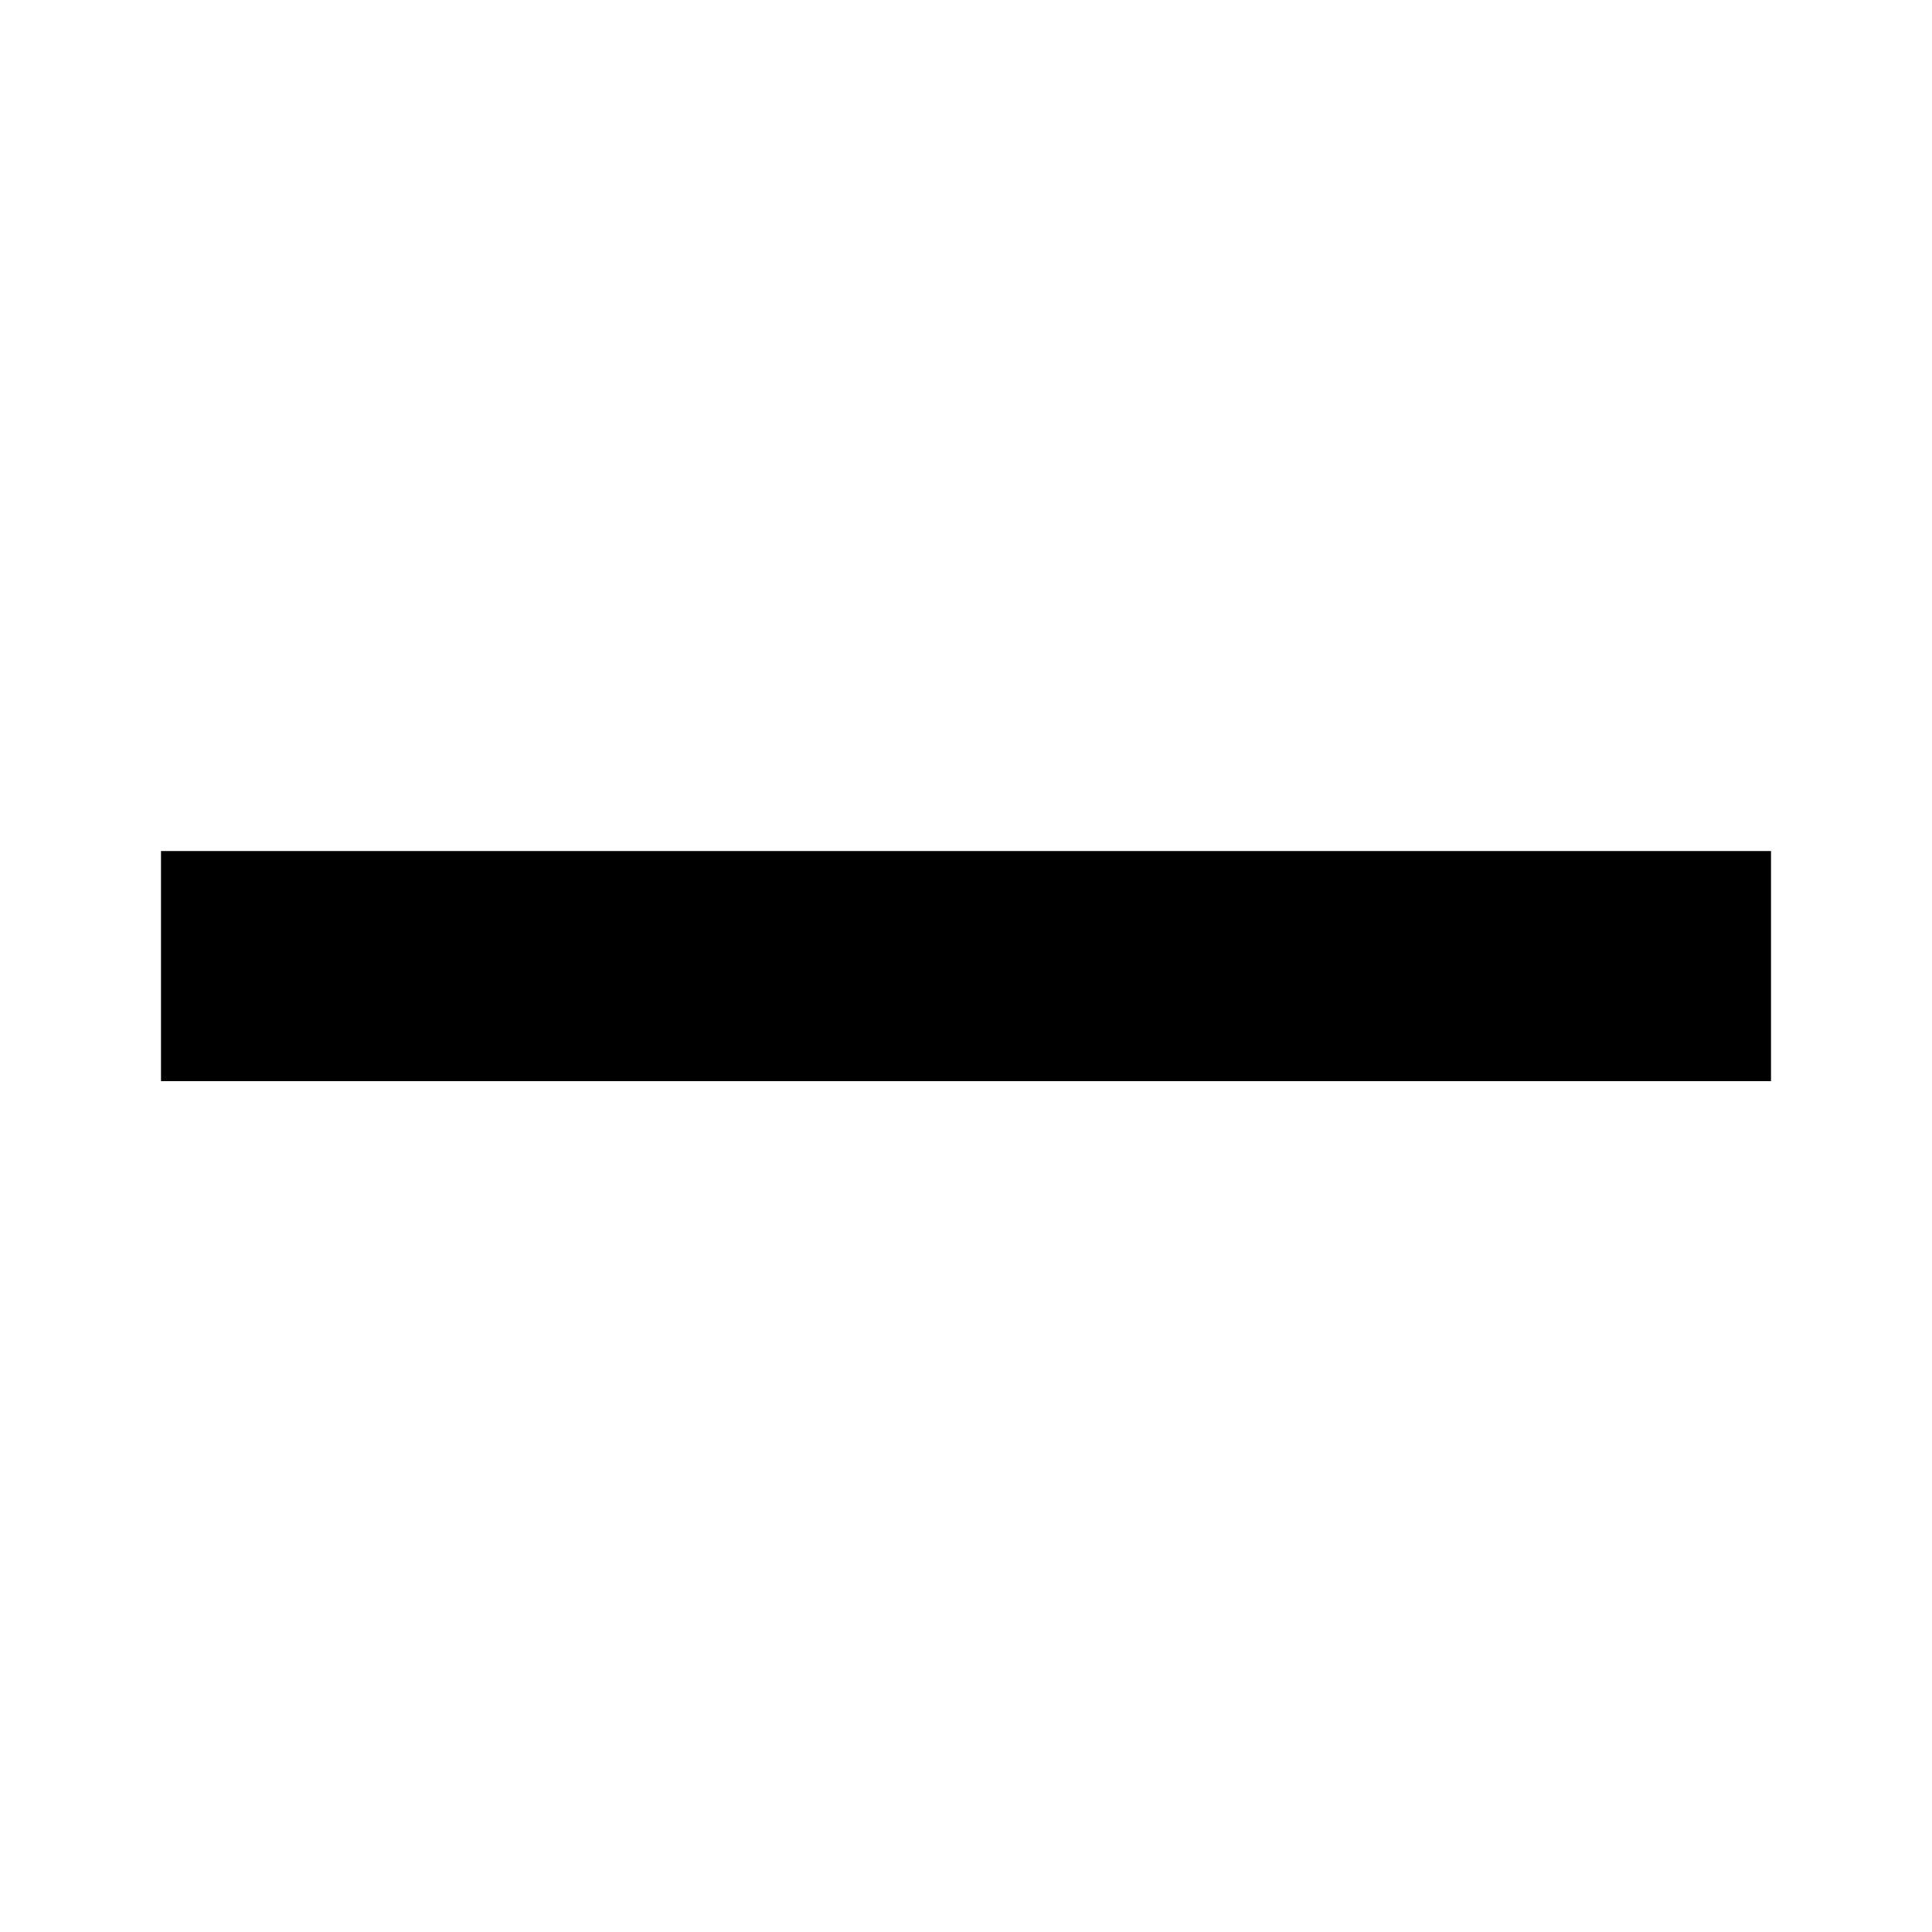
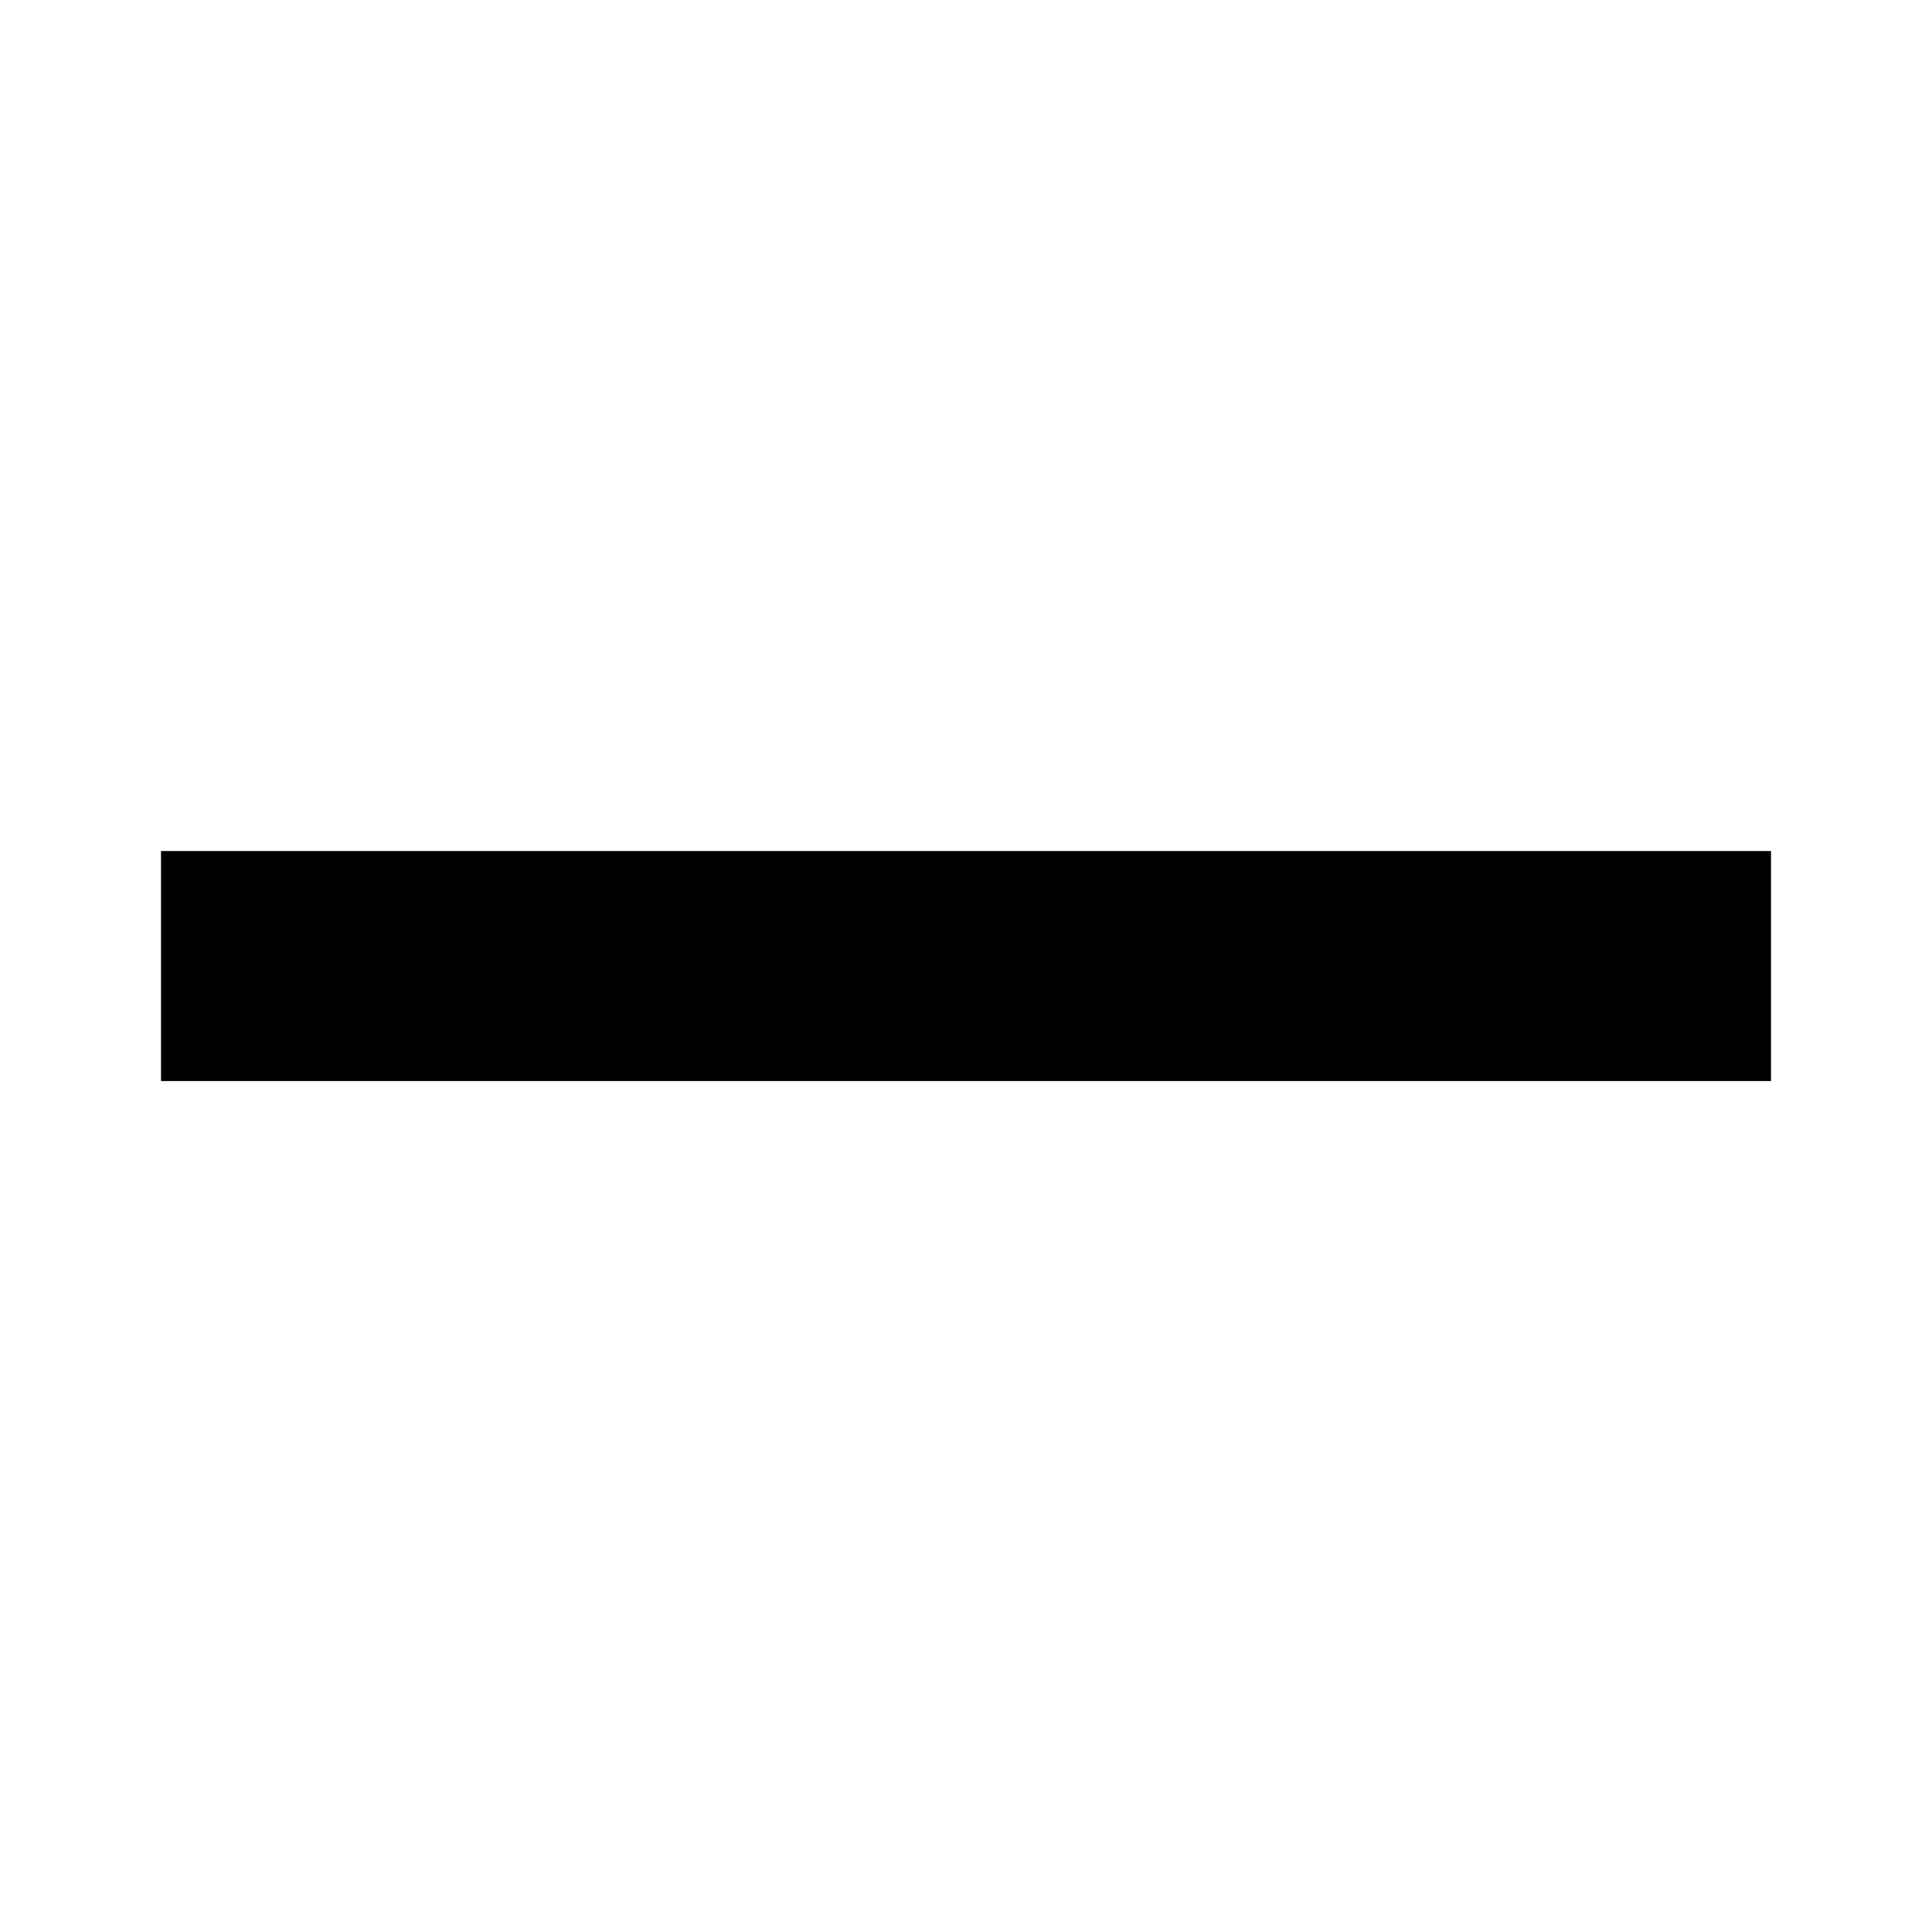
<svg xmlns="http://www.w3.org/2000/svg" version="1.1" id="master" x="0px" y="0px" width="24px" height="24px" viewBox="0 0 24 24" enable-background="new 0 0 24 24" xml:space="preserve">
-   <path d="M22,13.43H2v-2.858h20V13.43z" />
+   <path d="M22,13.429H2v-2.857h20V13.429z" />
</svg>
